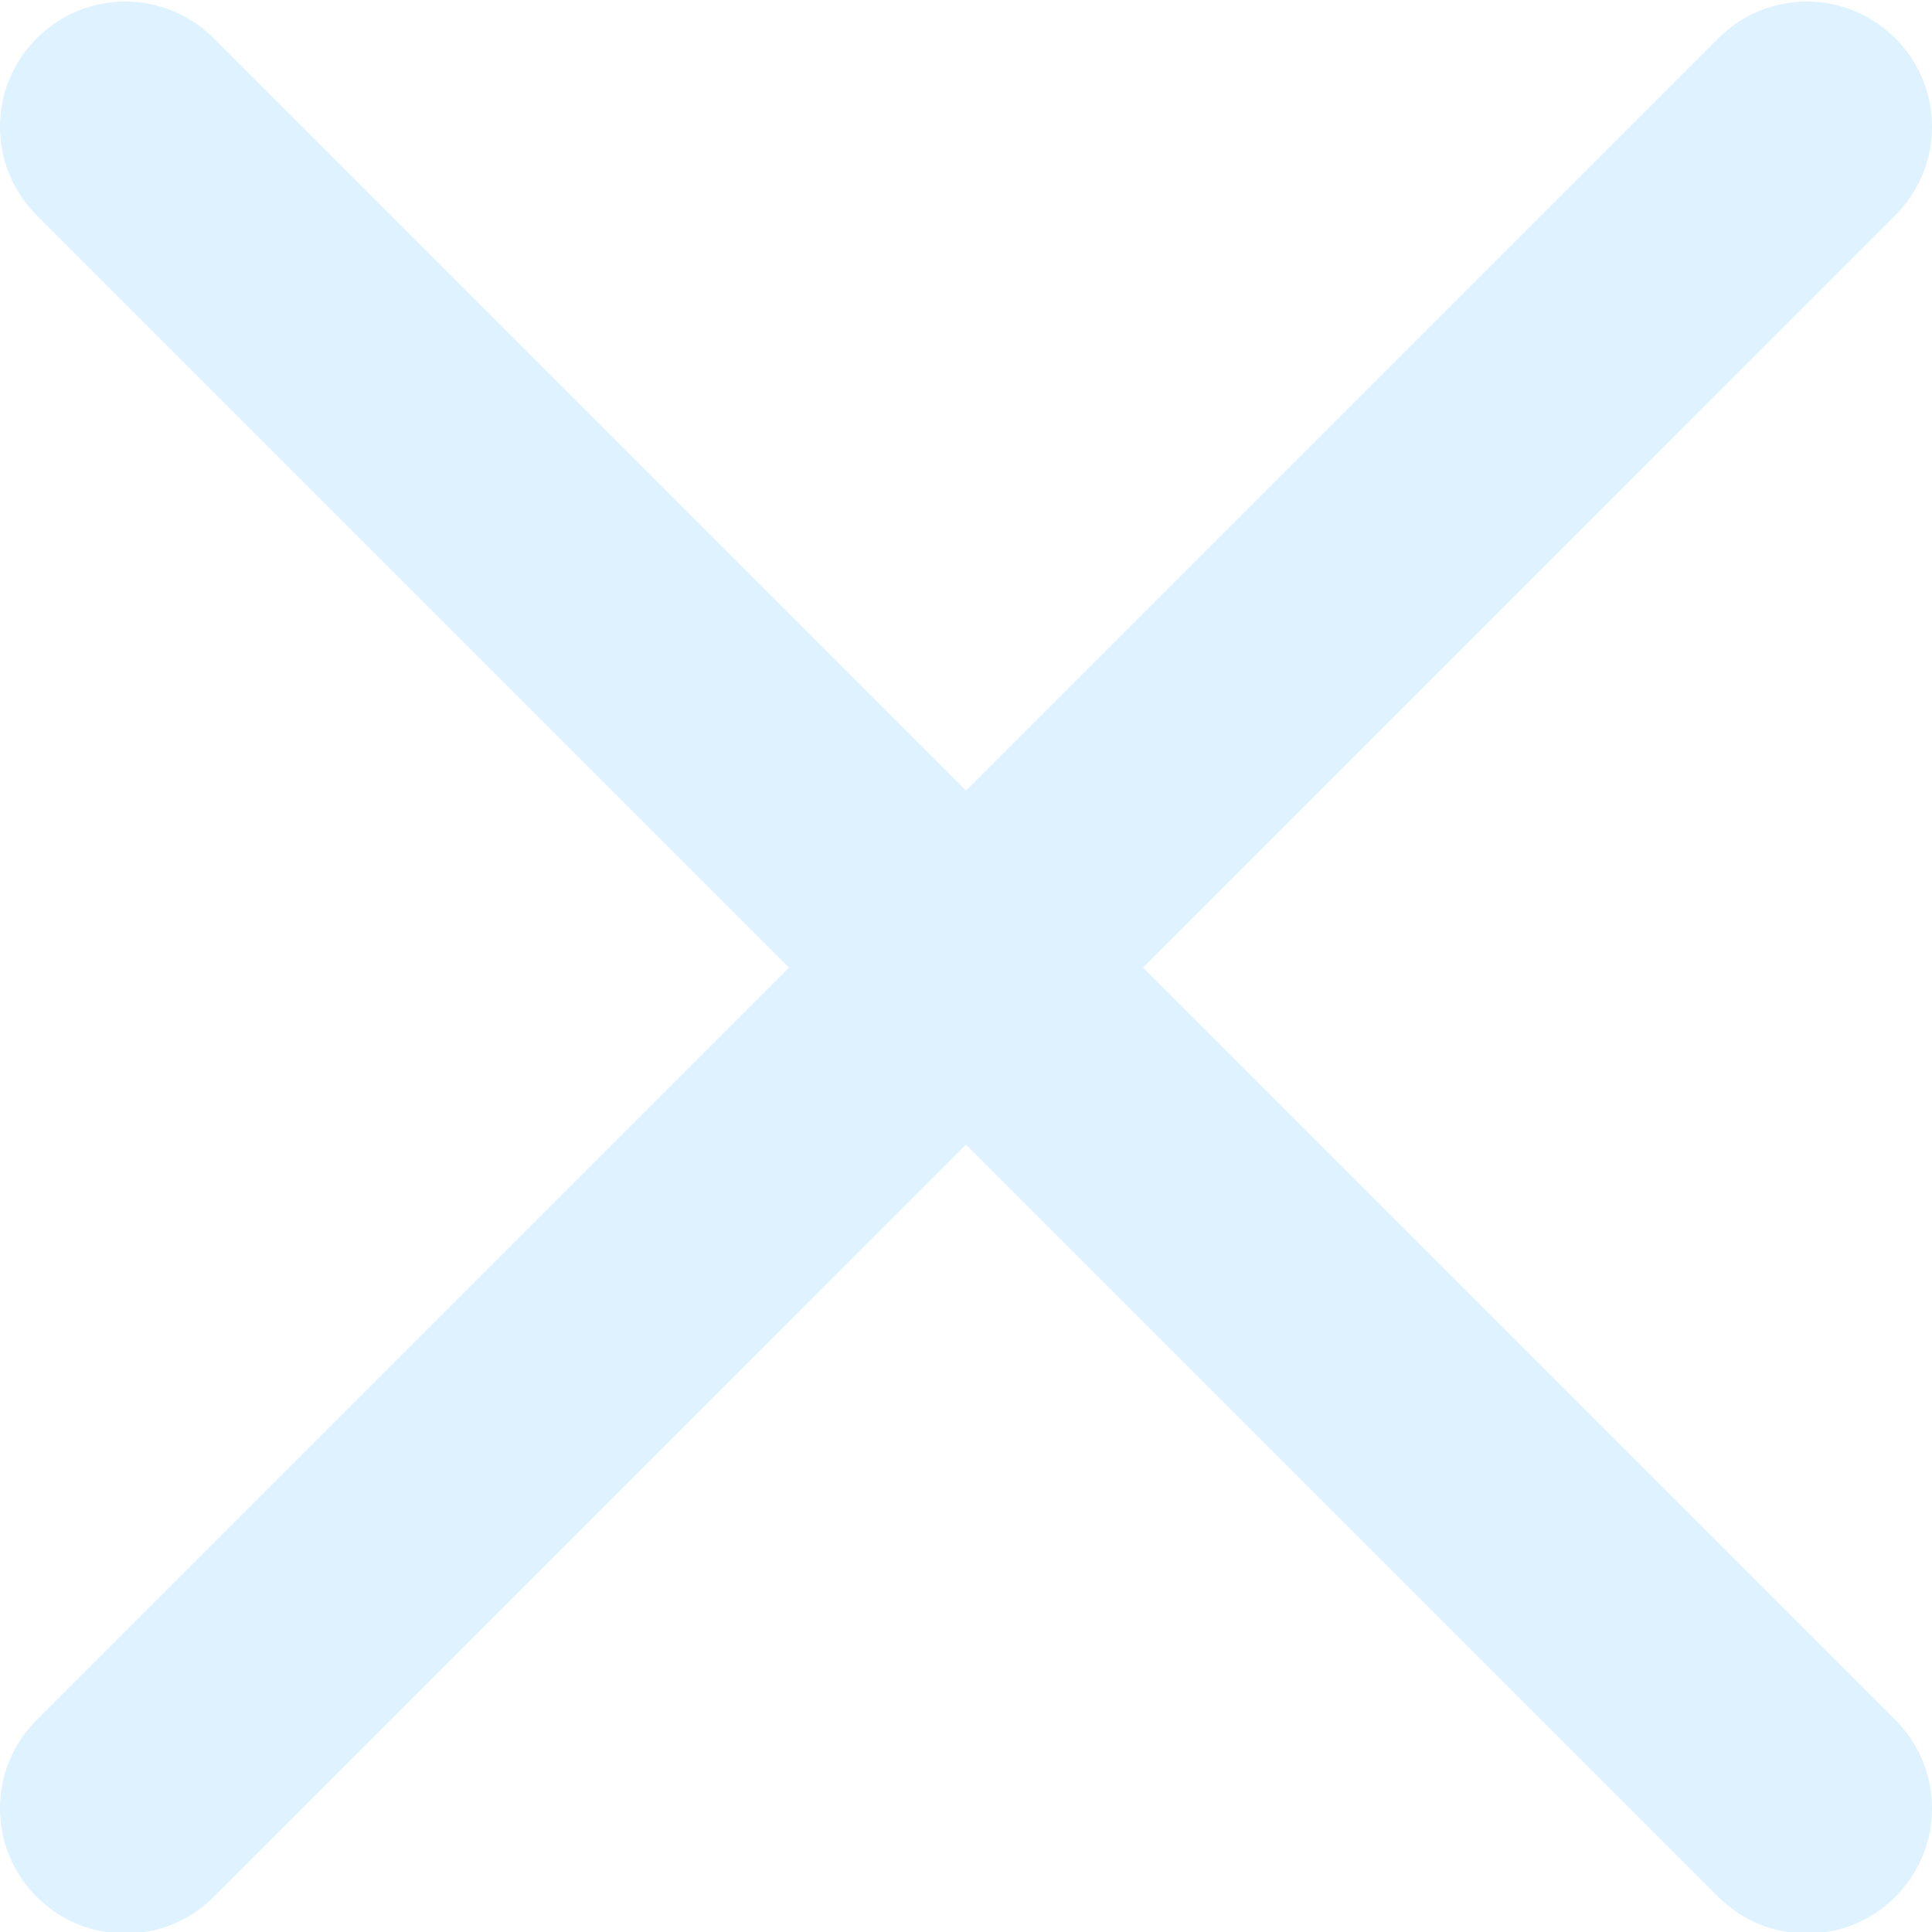
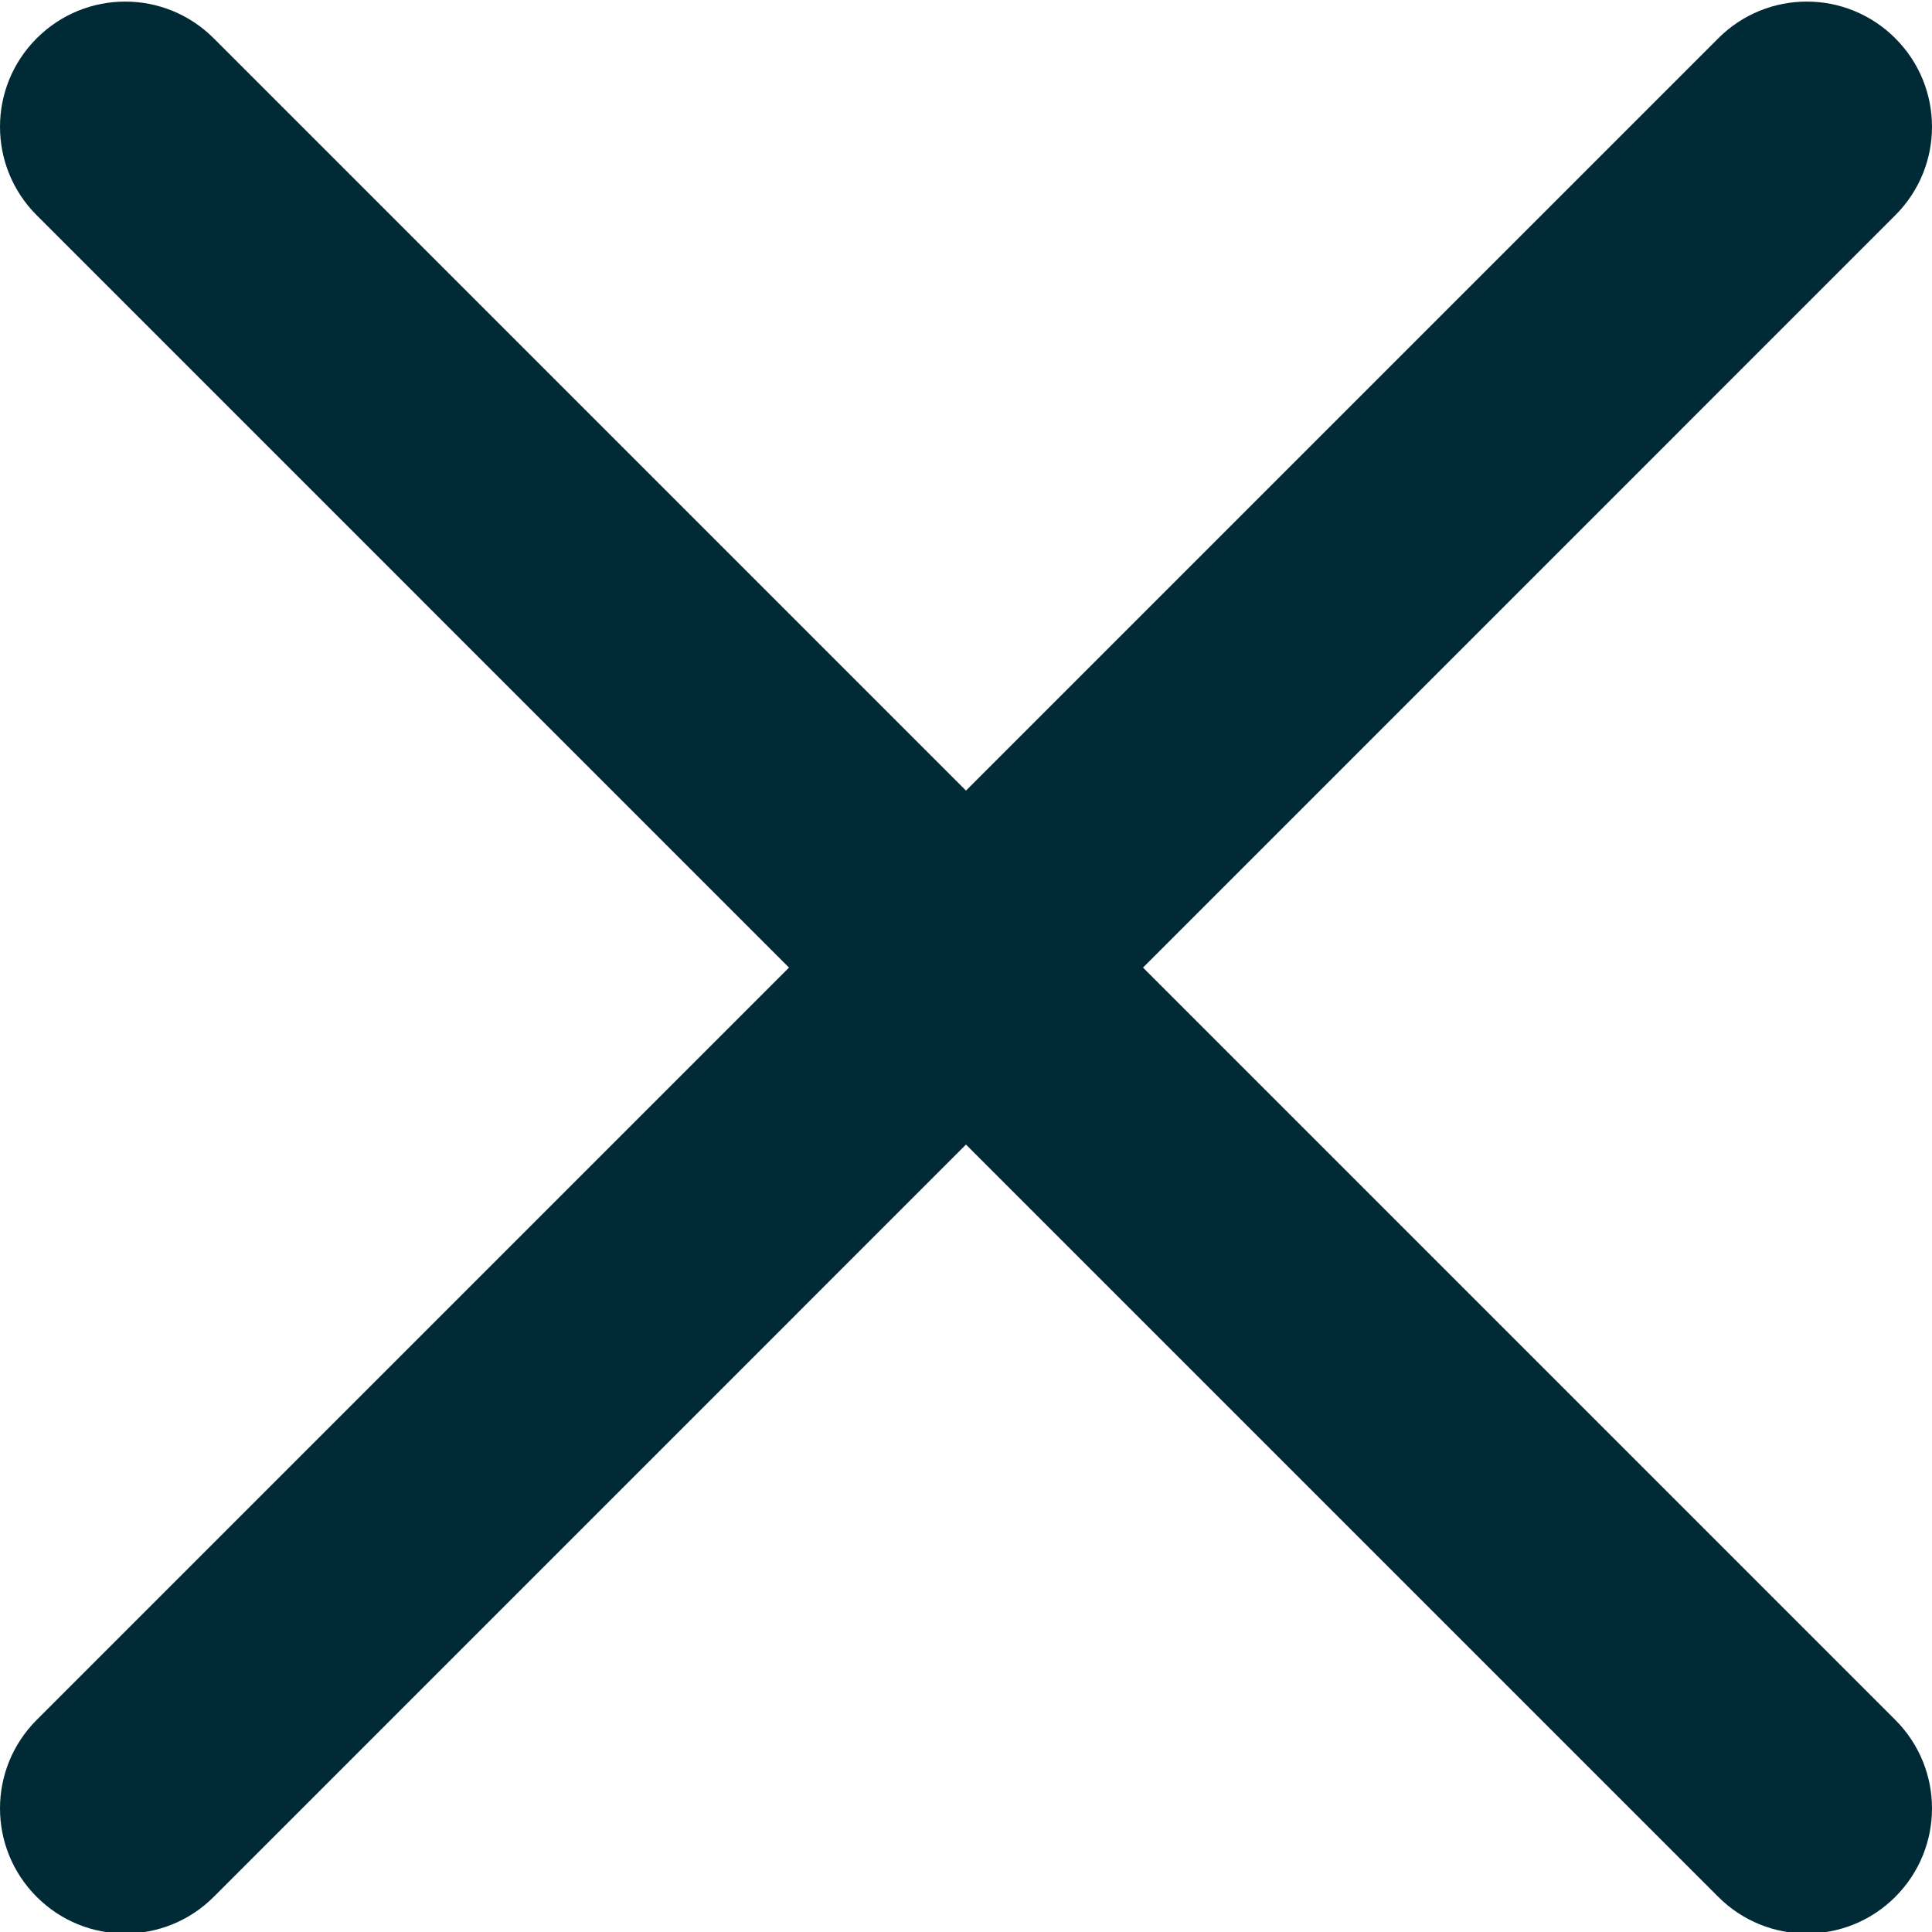
<svg xmlns="http://www.w3.org/2000/svg" height="329pt" viewBox="0 0 329.269 329" width="329pt">
-   <path fill="#def2ff" d="m194.801 164.77 128.211-128.215c8.344-8.34 8.344-21.824 0-30.164-8.34-8.34-21.824-8.34-30.164 0l-128.215 128.215-128.211-128.215c-8.344-8.34-21.824-8.34-30.164 0-8.344 8.34-8.344 21.824 0 30.164l128.211 128.215-128.211 128.215c-8.344 8.34-8.344 21.824 0 30.164 4.156 4.16 9.621 6.25 15.082 6.25 5.461 0 10.922-2.09 15.082-6.25l128.211-128.215 128.215 128.215c4.16 4.16 9.621 6.25 15.082 6.25 5.461 0 10.922-2.09 15.082-6.25 8.344-8.34 8.344-21.824 0-30.164zm0 0" />
+   <path fill="#002b36" d="m194.801 164.77 128.211-128.215c8.344-8.34 8.344-21.824 0-30.164-8.34-8.34-21.824-8.34-30.164 0l-128.215 128.215-128.211-128.215c-8.344-8.34-21.824-8.34-30.164 0-8.344 8.34-8.344 21.824 0 30.164l128.211 128.215-128.211 128.215c-8.344 8.34-8.344 21.824 0 30.164 4.156 4.16 9.621 6.25 15.082 6.25 5.461 0 10.922-2.09 15.082-6.25l128.211-128.215 128.215 128.215c4.16 4.16 9.621 6.25 15.082 6.25 5.461 0 10.922-2.09 15.082-6.25 8.344-8.34 8.344-21.824 0-30.164zm0 0" />
</svg>
